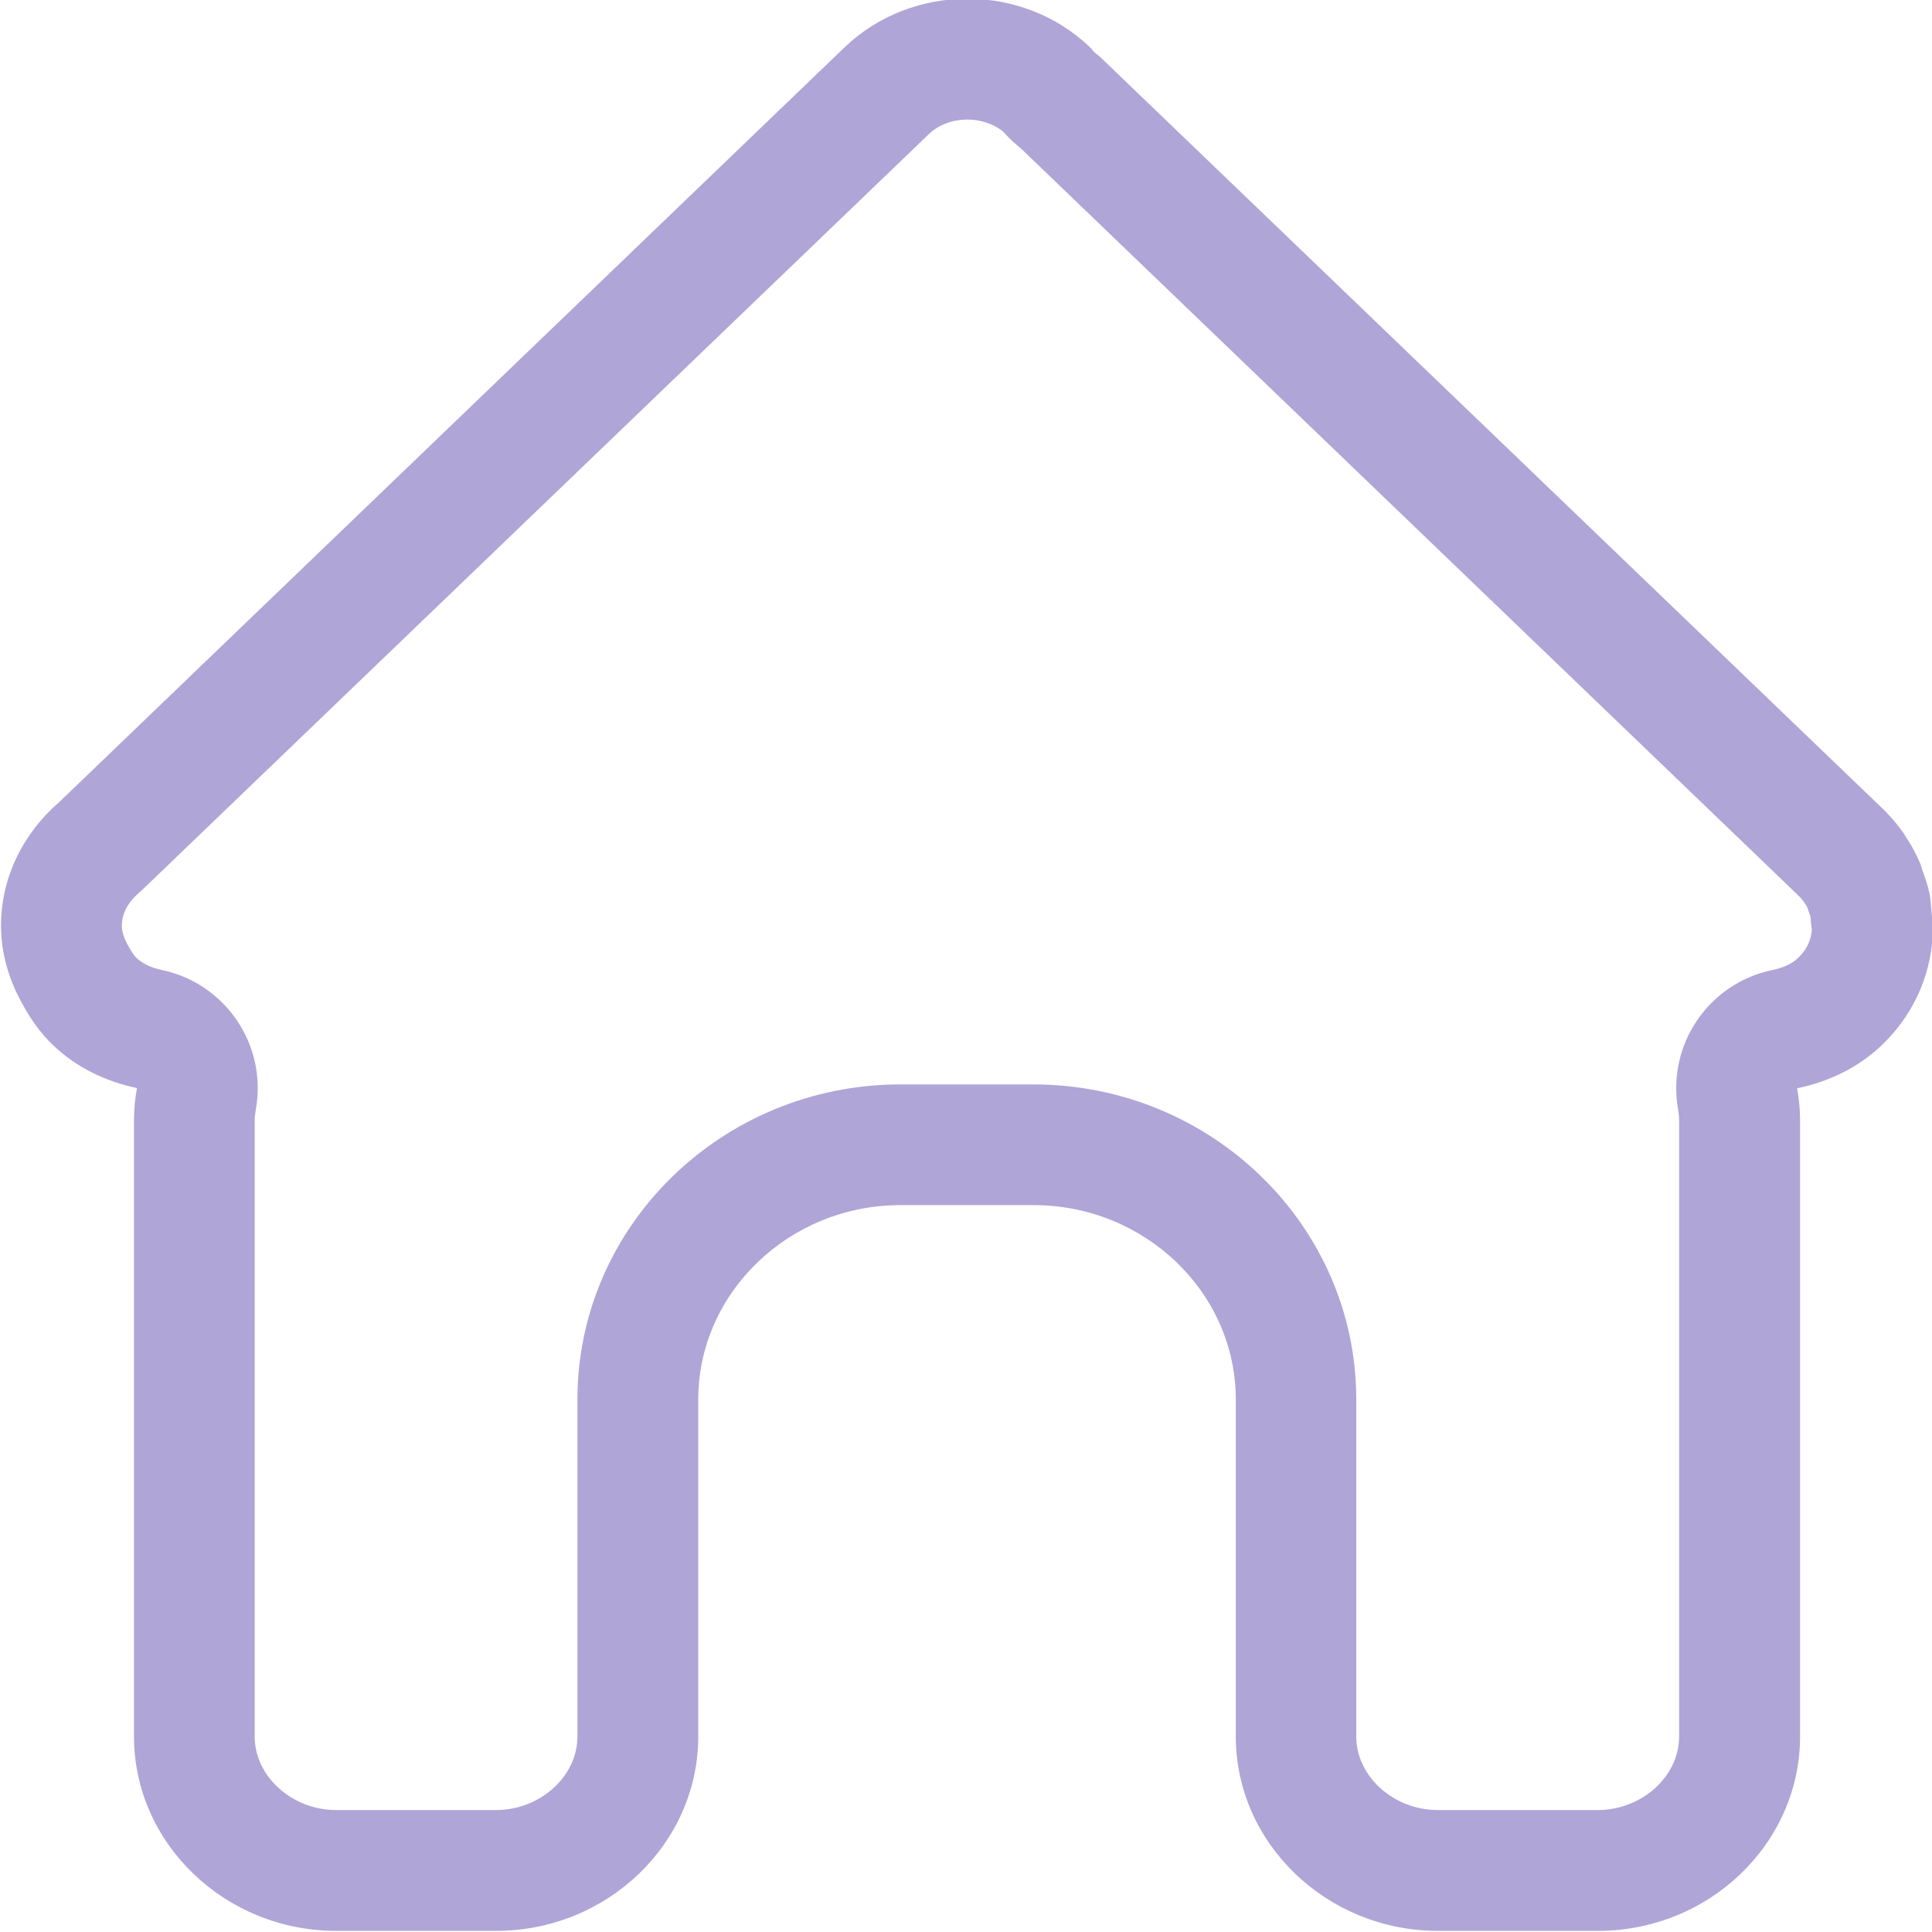
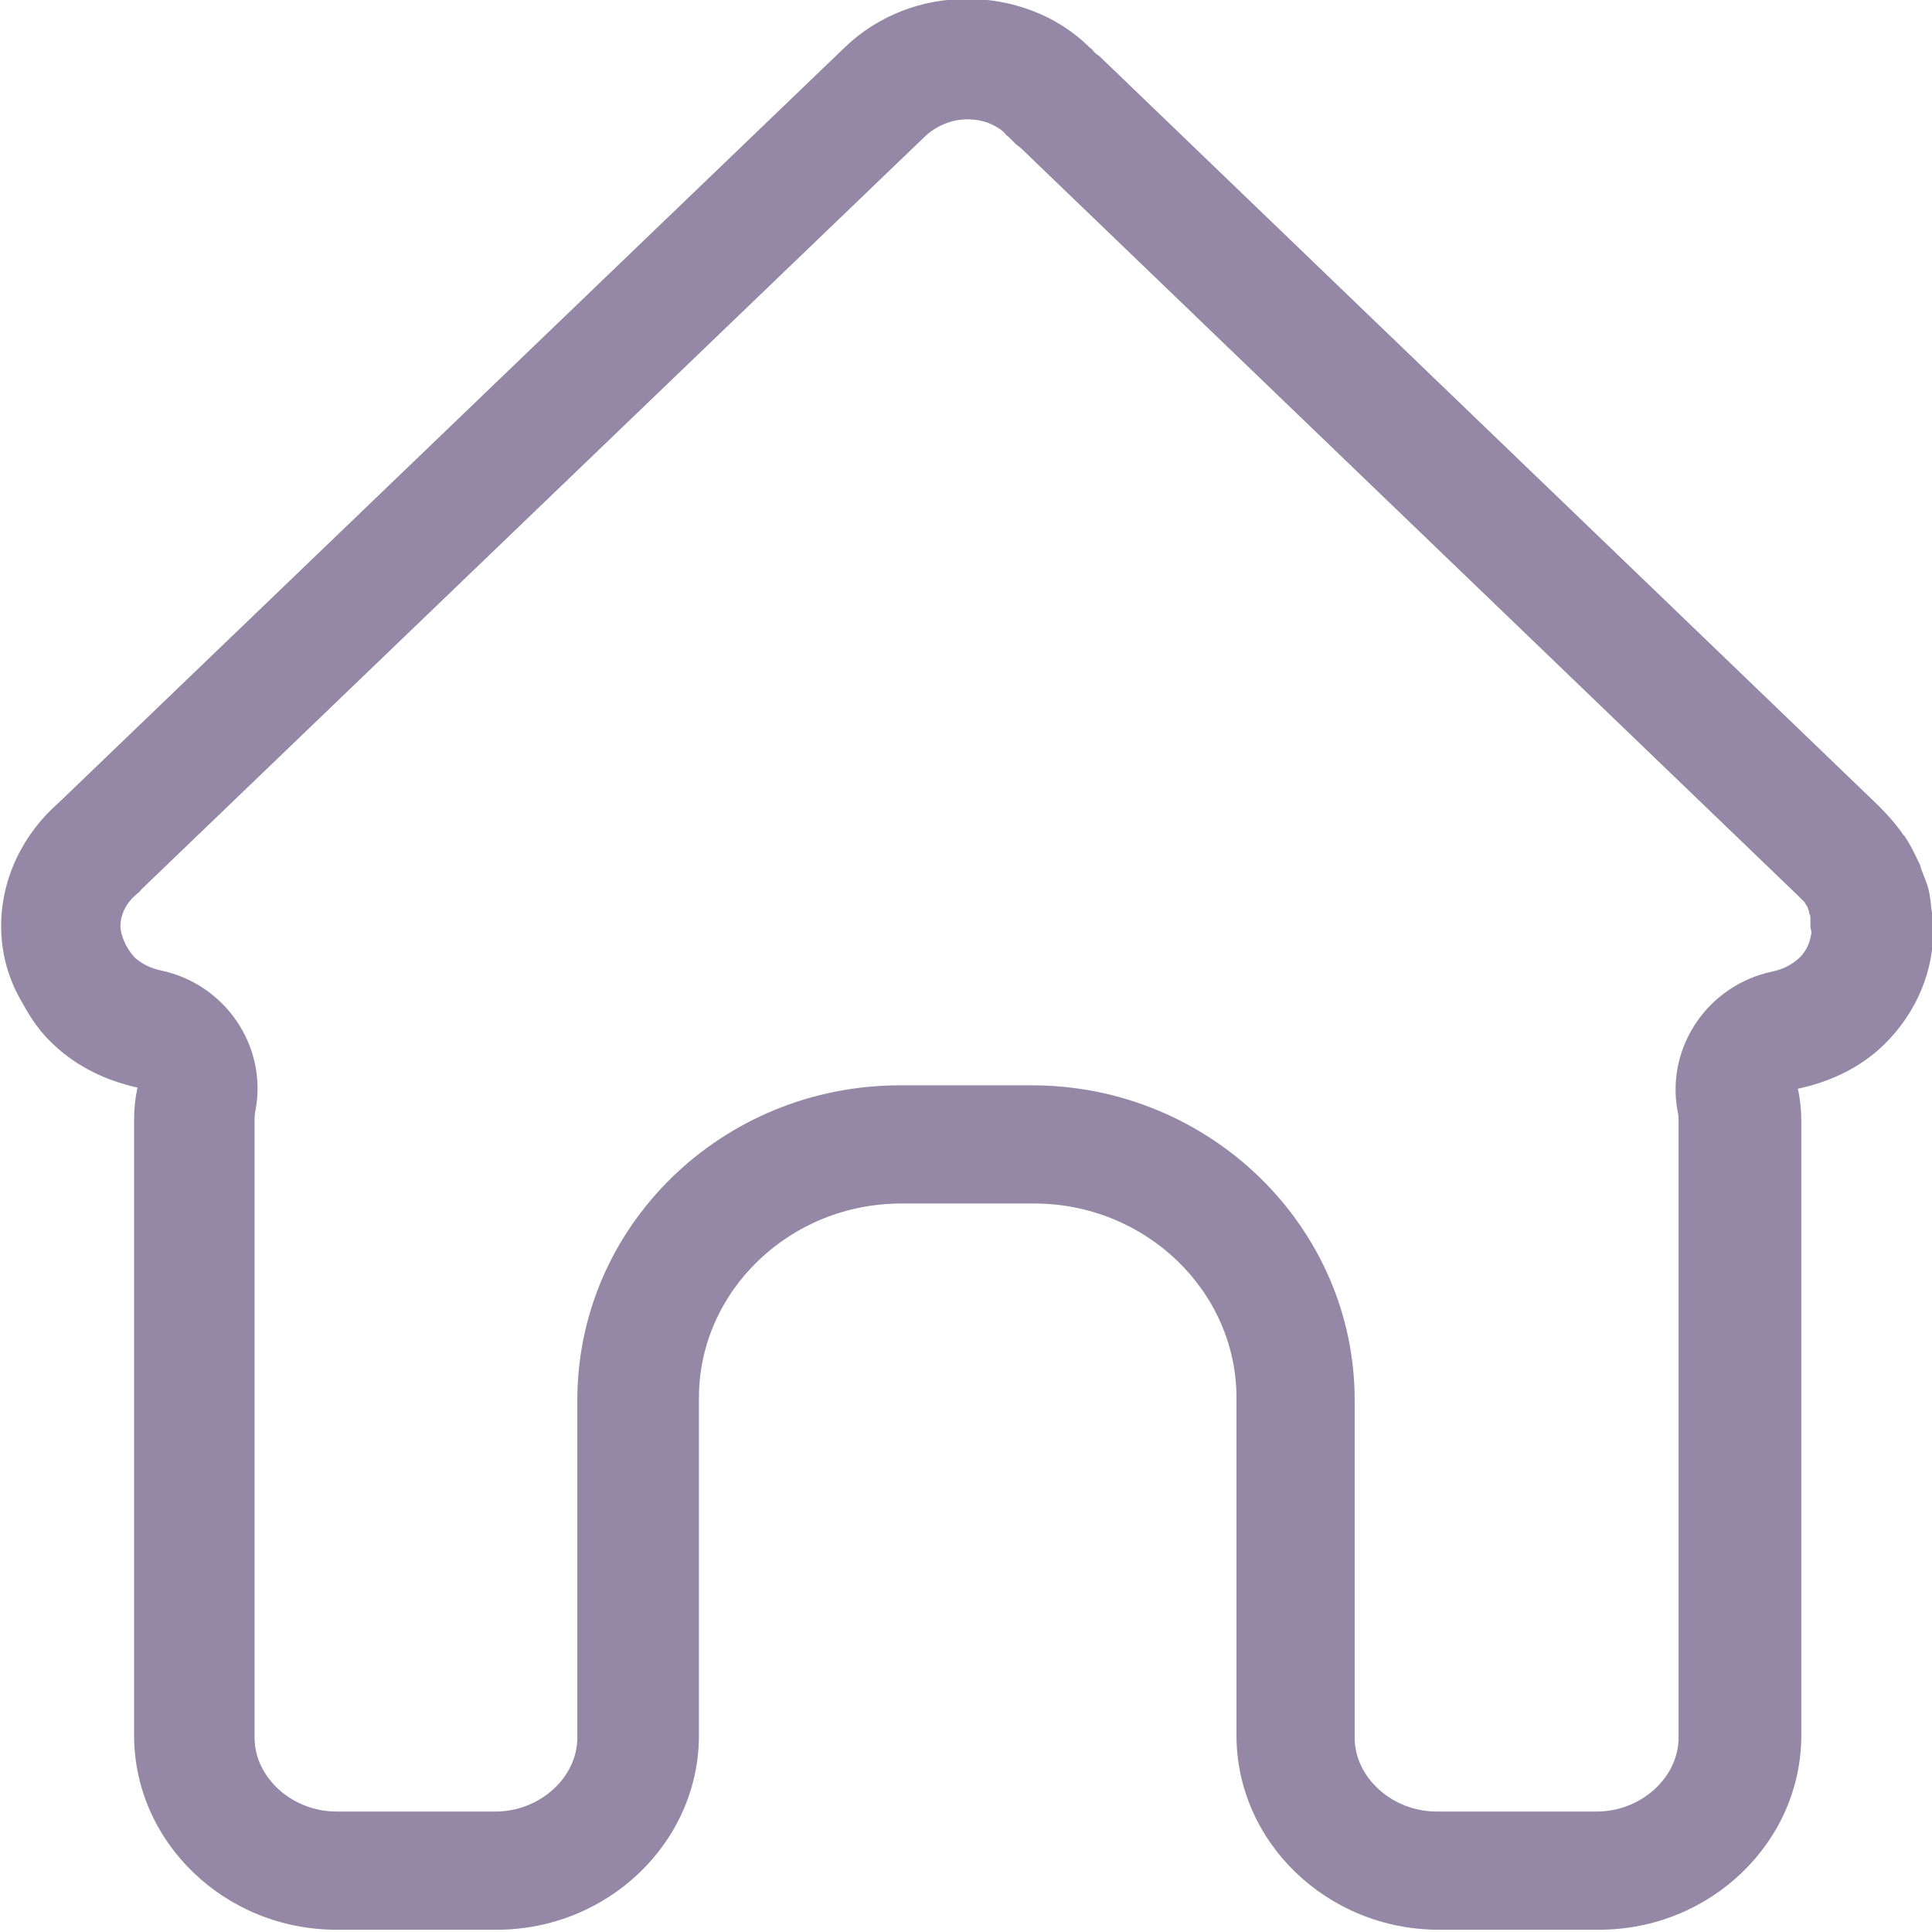
<svg xmlns="http://www.w3.org/2000/svg" version="1.1" id="Capa_1" x="0px" y="0px" viewBox="0 0 170 170" style="enable-background:new 0 0 170 170;" xml:space="preserve">
  <style type="text/css">
- 	.st0{fill:#AFA5D7;}
+ 	.st0{fill:#9588A6;}
</style>
-   <path id="Home_Outline" class="st0" d="M85.12,10.52c0.71,0,2.02,0.15,3.15,1.06c0.12,0.14,0.25,0.27,0.38,0.41  c0.19,0.2,0.39,0.39,0.59,0.57c0.18,0.16,0.37,0.32,0.56,0.47l68.34,65.67c0.2,0.19,0.38,0.38,0.55,0.6  c0.04,0.06,0.08,0.12,0.11,0.17c0.09,0.13,0.17,0.26,0.23,0.38c0.05,0.15,0.1,0.3,0.14,0.41c0.05,0.13,0.1,0.26,0.14,0.38l0.04,0.51  c0.02,0.22,0.04,0.43,0.08,0.67c-0.05,0.7-0.32,1.61-1.18,2.44c-0.55,0.53-1.31,0.89-2.28,1.09c-5.62,1.16-9.3,6.57-8.32,12.22  c0.07,0.4,0.1,0.73,0.1,0.98v54.25c0,3.51-3.28,6.47-7.17,6.47h-14.07c-3.88,0-7.17-2.96-7.17-6.47v-17.16v-12.5  c0-15.29-12.75-27.72-28.42-27.72H79.23c-15.67,0-28.42,12.44-28.42,27.72v12.5v17.16c0,3.51-3.28,6.47-7.17,6.47H29.58  c-3.88,0-7.17-2.96-7.17-6.47V98.55c0-0.25,0.04-0.58,0.11-0.98c0.98-5.64-2.68-11.04-8.28-12.22c-0.96-0.2-1.72-0.57-2.26-1.09  c-0.13-0.13-0.36-0.41-0.75-1.13c-0.34-0.61-0.51-1.18-0.51-1.68c0-1.38,0.91-2.37,1.45-2.84c0.14-0.12,0.28-0.25,0.42-0.38  l69.1-66.39C82.87,10.69,84.35,10.52,85.12,10.52 M85.12-0.11c-3.92,0-7.84,1.43-10.81,4.28L5.22,70.57  c-3.12,2.69-5.13,6.56-5.13,10.88c0,2.48,0.71,4.78,1.85,6.83c0.7,1.3,1.55,2.55,2.68,3.64c2.11,2.03,4.71,3.25,7.43,3.82  c-0.16,0.92-0.26,1.85-0.26,2.81v54.25c0,9.4,8.01,17.1,17.79,17.1h14.07c9.79,0,17.79-7.69,17.79-17.1v-17.16v-12.5  c0-9.4,8.01-17.1,17.79-17.1h11.72c9.79,0,17.79,7.69,17.79,17.1v12.5v17.16c0,9.4,8.01,17.1,17.79,17.1h14.07  c9.79,0,17.79-7.69,17.79-17.1V98.55c0-0.95-0.1-1.88-0.26-2.79c2.75-0.57,5.37-1.79,7.5-3.84c2.98-2.87,4.47-6.65,4.45-10.43  c0-0.01,0-0.03,0-0.04c0-0.43-0.1-0.84-0.13-1.27c-0.05-0.5-0.06-1.01-0.16-1.51c-0.15-0.75-0.4-1.45-0.66-2.16  c-0.07-0.19-0.1-0.38-0.18-0.56c-0.36-0.85-0.8-1.65-1.31-2.41c-0.02-0.04-0.04-0.07-0.06-0.11c-0.64-0.93-1.38-1.78-2.22-2.56  L96.77,4.98c-0.14-0.14-0.31-0.23-0.46-0.36c-0.14-0.14-0.23-0.3-0.38-0.44C92.96,1.32,89.04-0.11,85.12-0.11L85.12-0.11z" />
+   <path id="Home_Outline" class="st0" d="M85.1,10.5c0.7,0,2,0.1,3.2,1.1c0.1,0.1,0.2,0.3,0.4,0.4c0.2,0.2,0.4,0.4,0.6,0.6  c0.2,0.2,0.4,0.3,0.6,0.5l68.3,65.7c0.2,0.2,0.4,0.4,0.6,0.6c0,0.1,0.1,0.1,0.1,0.2c0.1,0.1,0.2,0.3,0.2,0.4  c0.1,0.2,0.1,0.3,0.1,0.4c0.1,0.1,0.1,0.3,0.1,0.4l0,0.5c0,0.2,0,0.4,0.1,0.7c-0.1,0.7-0.3,1.6-1.2,2.4c-0.6,0.5-1.3,0.9-2.3,1.1  c-5.6,1.2-9.3,6.6-8.3,12.2c0.1,0.4,0.1,0.7,0.1,1v54.2c0,3.5-3.3,6.5-7.2,6.5h-14.1c-3.9,0-7.2-3-7.2-6.5v-17.2v-12.5  c0-15.3-12.8-27.7-28.4-27.7H79.2c-15.7,0-28.4,12.4-28.4,27.7v12.5v17.2c0,3.5-3.3,6.5-7.2,6.5H29.6c-3.9,0-7.2-3-7.2-6.5V98.6  c0-0.2,0-0.6,0.1-1c1-5.6-2.7-11-8.3-12.2c-1-0.2-1.7-0.6-2.3-1.1c-0.1-0.1-0.4-0.4-0.8-1.1c-0.3-0.6-0.5-1.2-0.5-1.7  c0-1.4,0.9-2.4,1.4-2.8c0.1-0.1,0.3-0.2,0.4-0.4l69.1-66.4C82.9,10.7,84.3,10.5,85.1,10.5 M85.1-0.1c-3.9,0-7.8,1.4-10.8,4.3  L5.2,70.6c-3.1,2.7-5.1,6.6-5.1,10.9c0,2.5,0.7,4.8,1.9,6.8c0.7,1.3,1.6,2.6,2.7,3.6c2.1,2,4.7,3.2,7.4,3.8  c-0.2,0.9-0.3,1.8-0.3,2.8v54.2c0,9.4,8,17.1,17.8,17.1h14.1c9.8,0,17.8-7.7,17.8-17.1v-17.2v-12.5c0-9.4,8-17.1,17.8-17.1H91  c9.8,0,17.8,7.7,17.8,17.1v12.5v17.2c0,9.4,8,17.1,17.8,17.1h14.1c9.8,0,17.8-7.7,17.8-17.1V98.6c0-0.9-0.1-1.9-0.3-2.8  c2.8-0.6,5.4-1.8,7.5-3.8c3-2.9,4.5-6.7,4.4-10.4c0,0,0,0,0,0c0-0.4-0.1-0.8-0.1-1.3c-0.1-0.5-0.1-1-0.2-1.5  c-0.1-0.8-0.4-1.4-0.7-2.2c-0.1-0.2-0.1-0.4-0.2-0.6c-0.4-0.8-0.8-1.7-1.3-2.4c0,0,0-0.1-0.1-0.1c-0.6-0.9-1.4-1.8-2.2-2.6L96.8,5  c-0.1-0.1-0.3-0.2-0.5-0.4c-0.1-0.1-0.2-0.3-0.4-0.4C93,1.3,89-0.1,85.1-0.1L85.1-0.1z" />
</svg>
